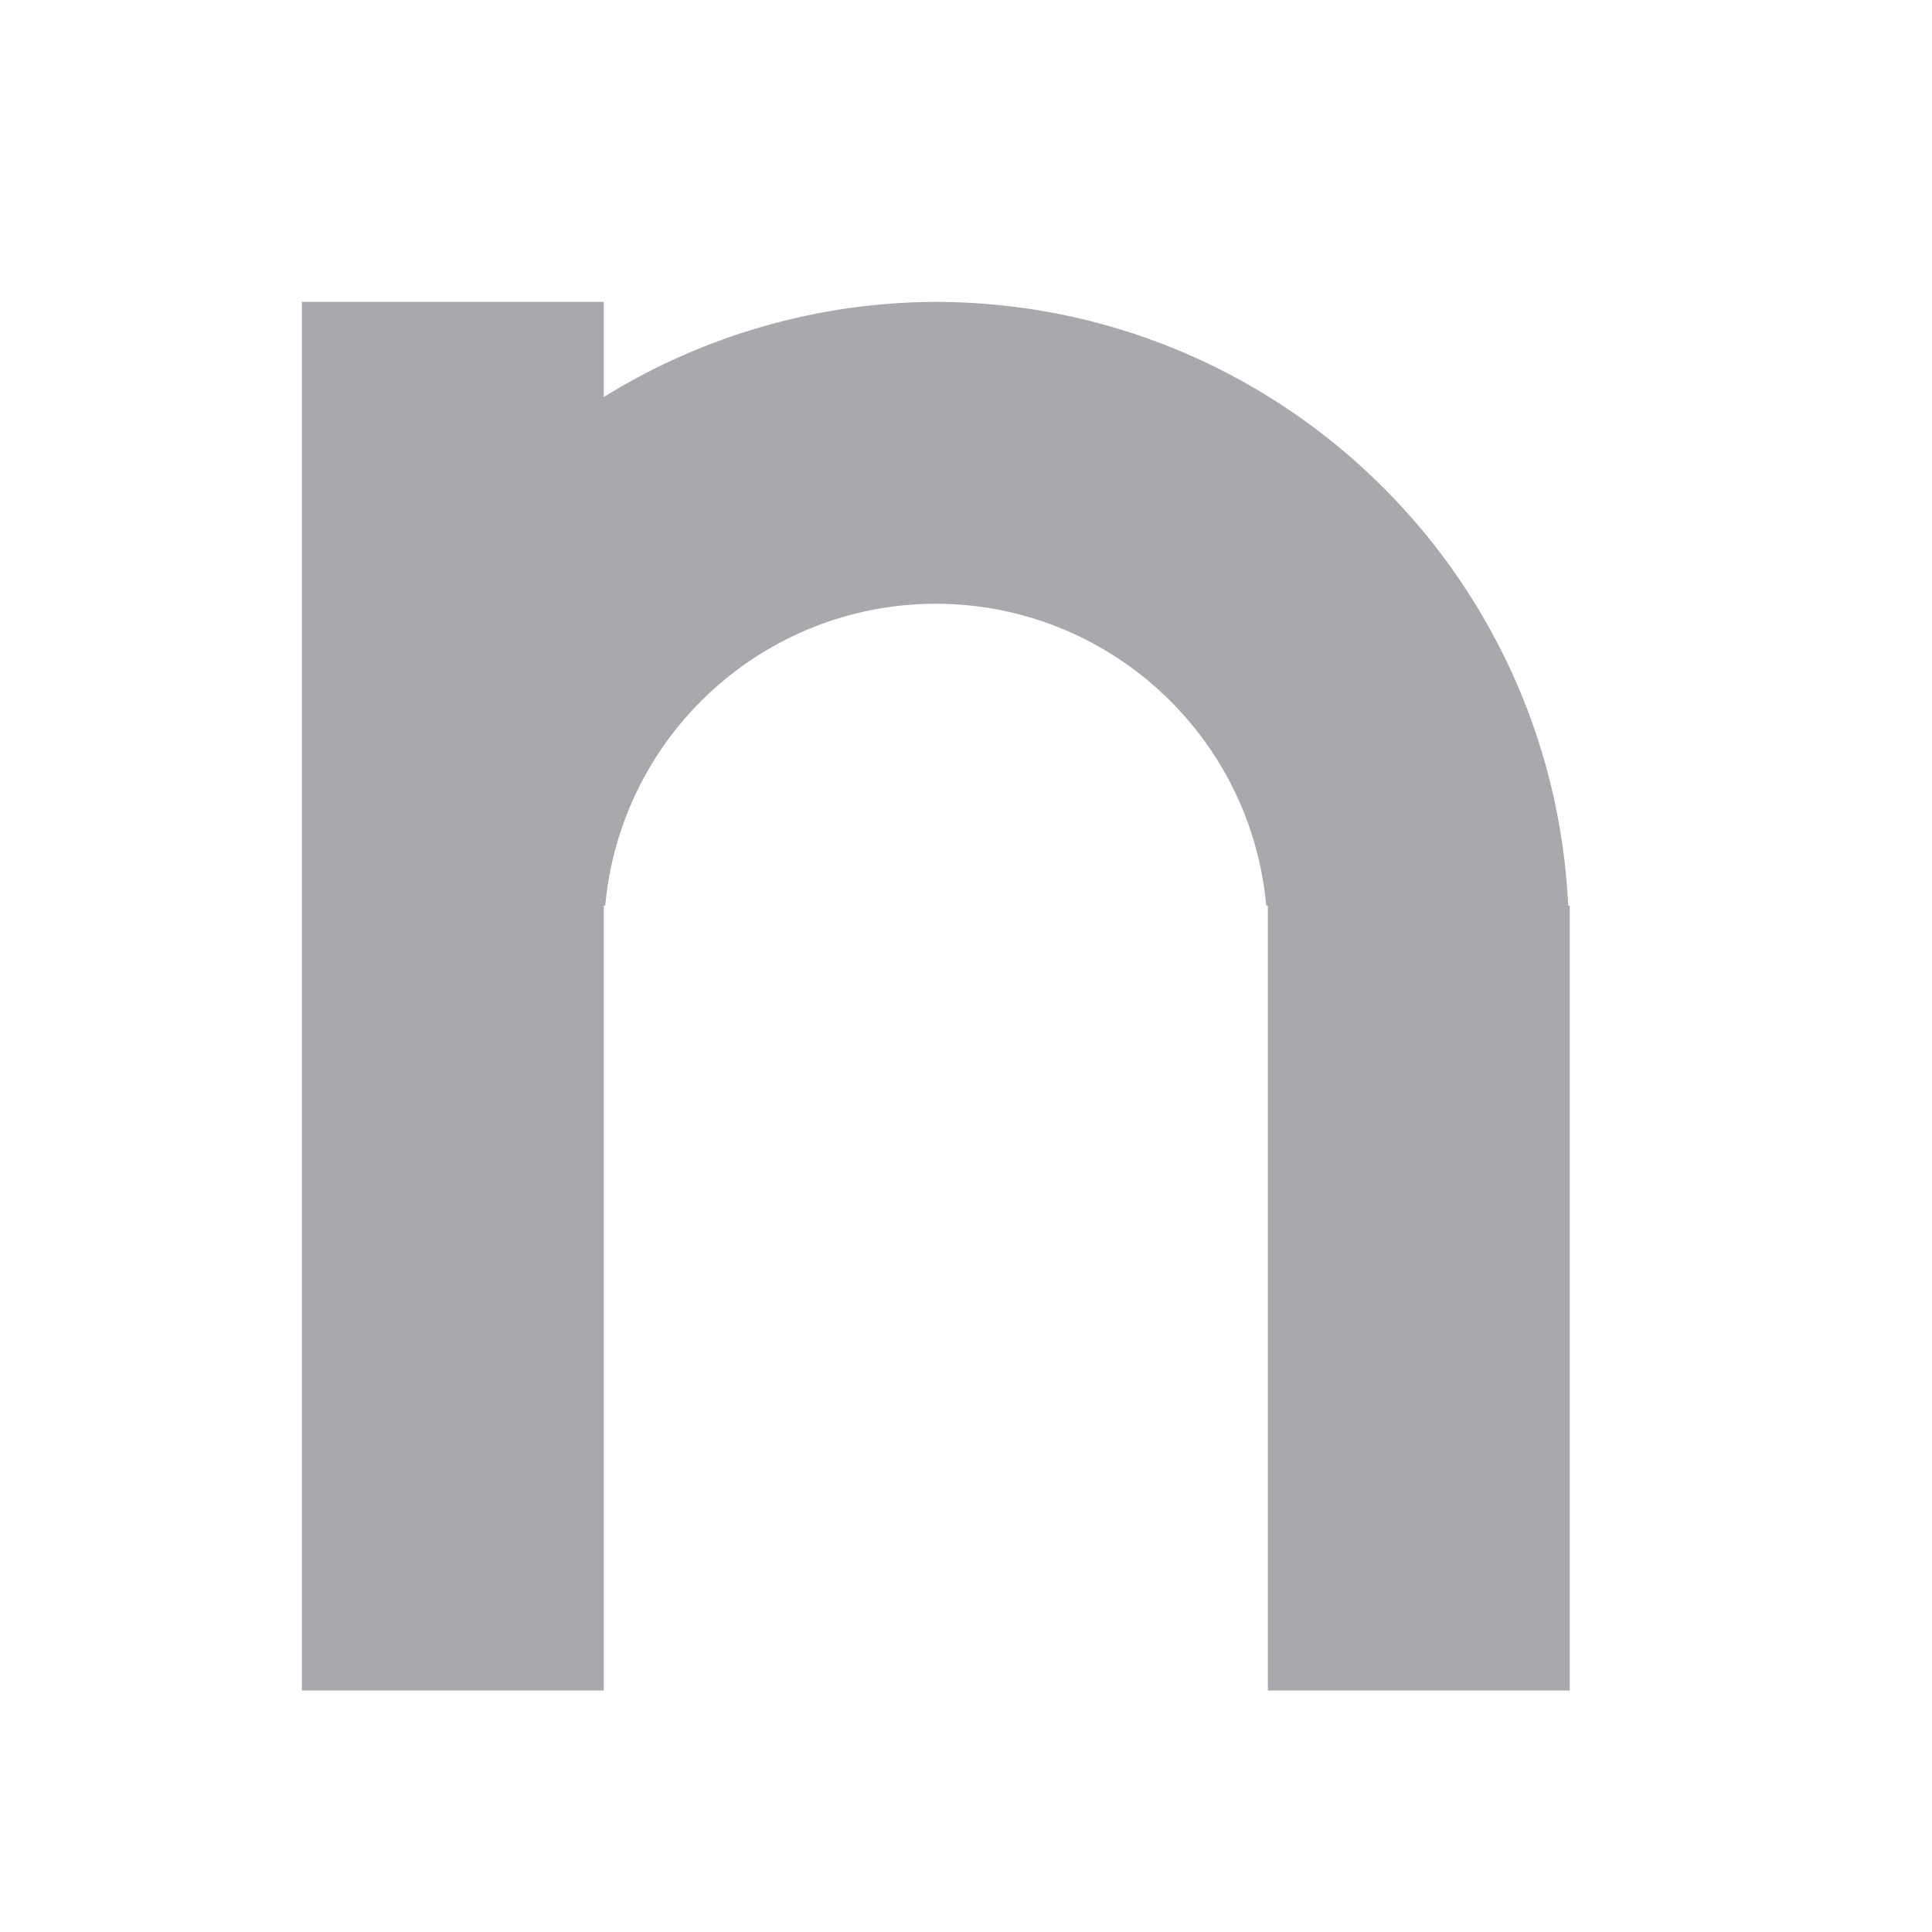
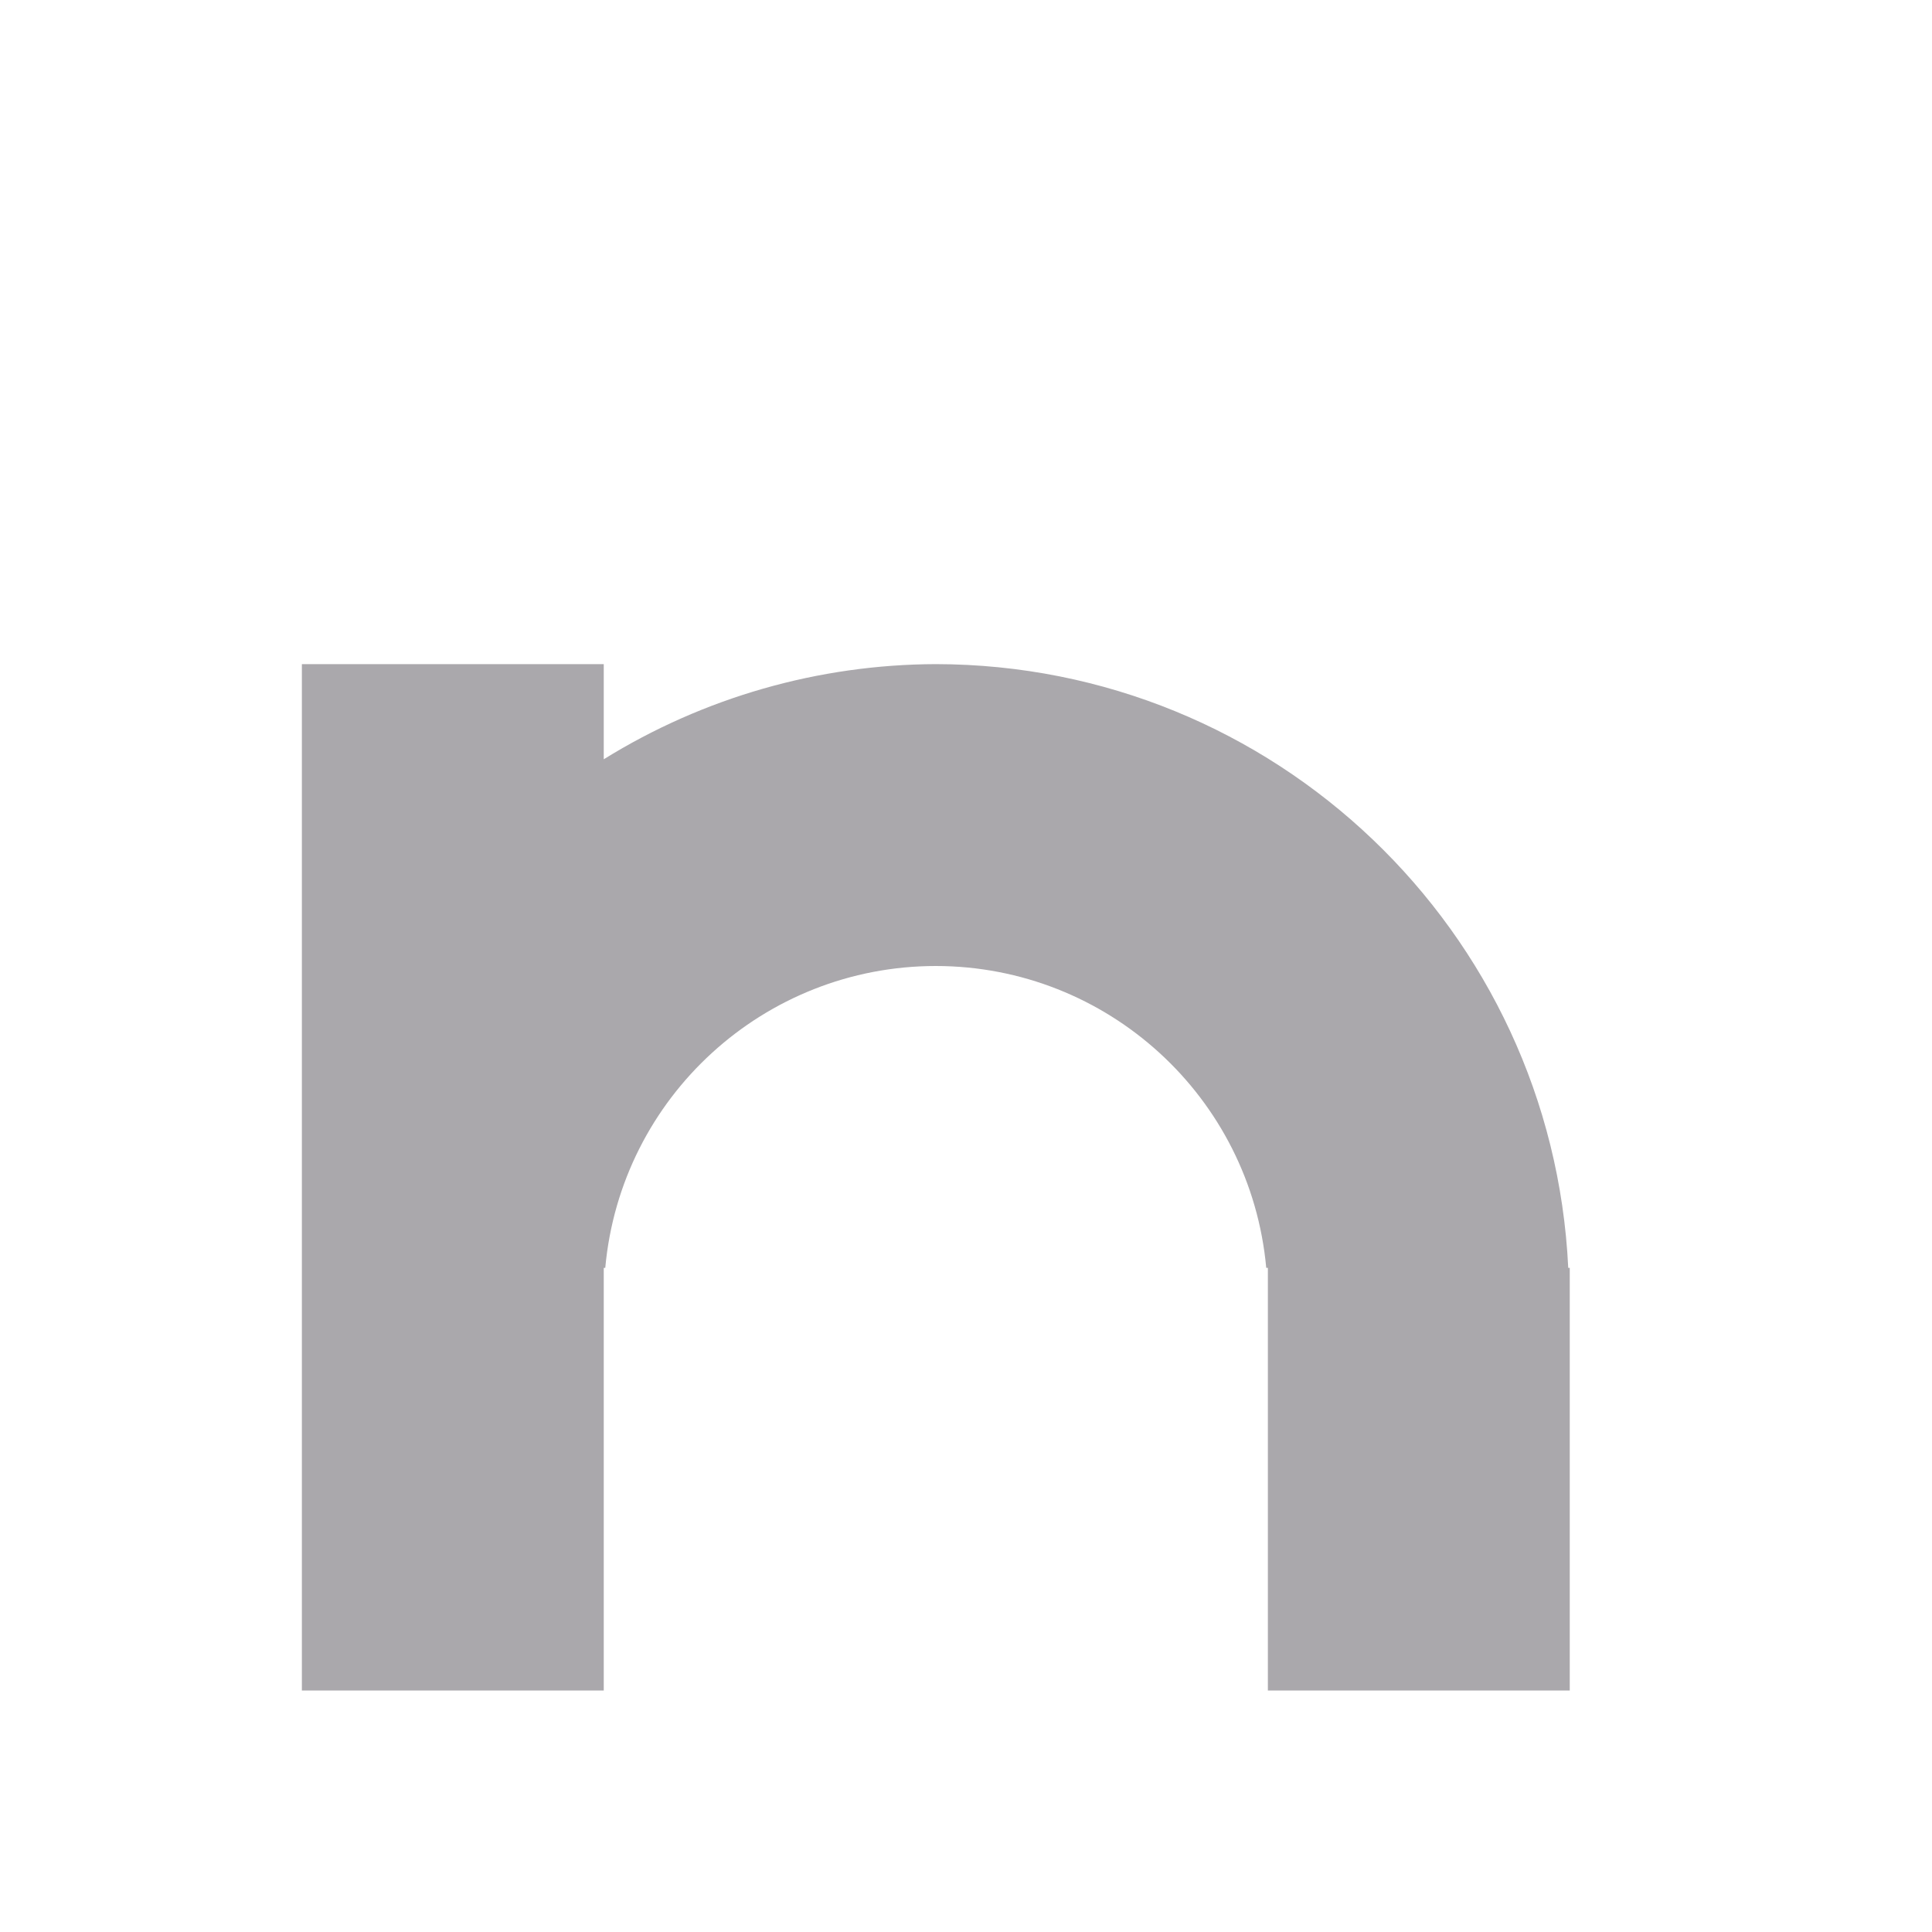
<svg xmlns="http://www.w3.org/2000/svg" height="32" viewBox="0 0 32 32" width="32">
-   <path d="m5 5v23h5v-13h.025a5.5 5.5 0 0 1 5.475-5 5.5 5.5 0 0 1 5.473 5h.027v13h5v-13h-.025a10.5 10.5 0 0 0 -10.475-10 10.5 10.5 0 0 0 -5.5 1.576v-1.576z" fill="#aaa8ac" />
+   <path d="m5 11v17h5v-7h.025c.258-2.831 2.632-4.999 5.475-5 2.842.002 5.214 2.17 5.473 5h.027v7h5v-7h-.025c-.267-5.593-4.875-9.993-10.475-10-1.944.006-3.848.552-5.5 1.576v-1.576z" fill="#aaa8ac" />
</svg>
